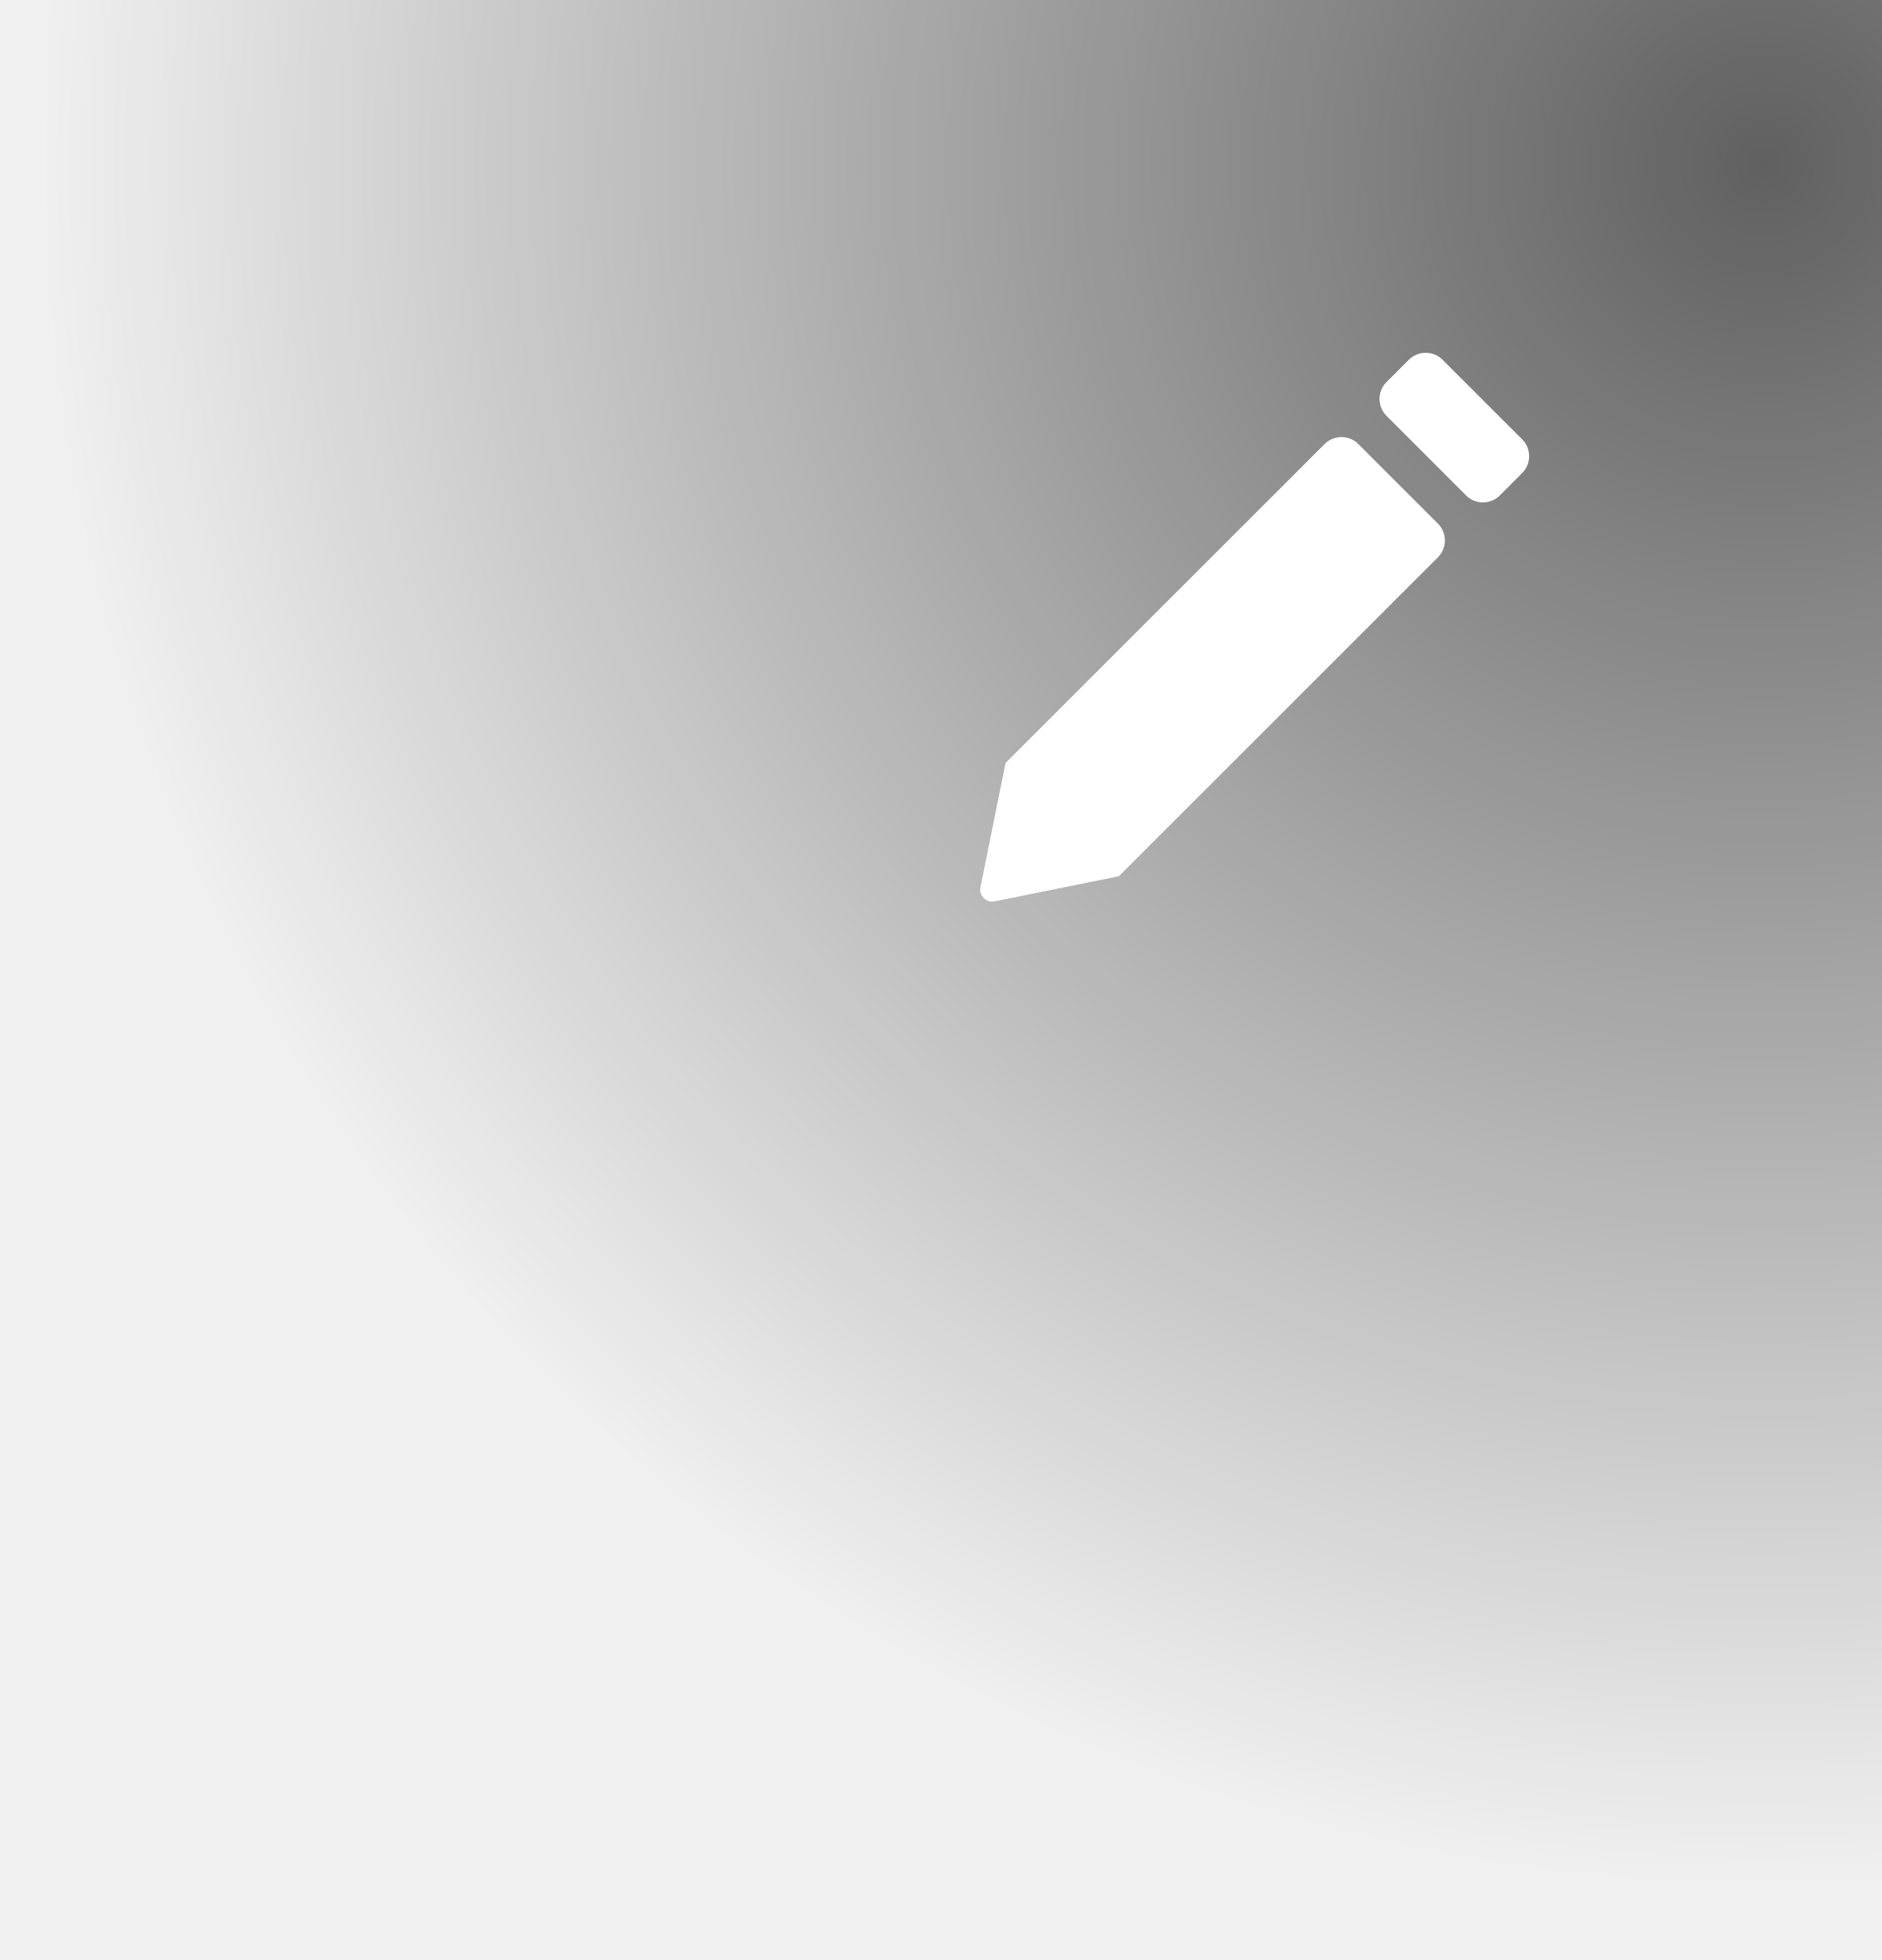
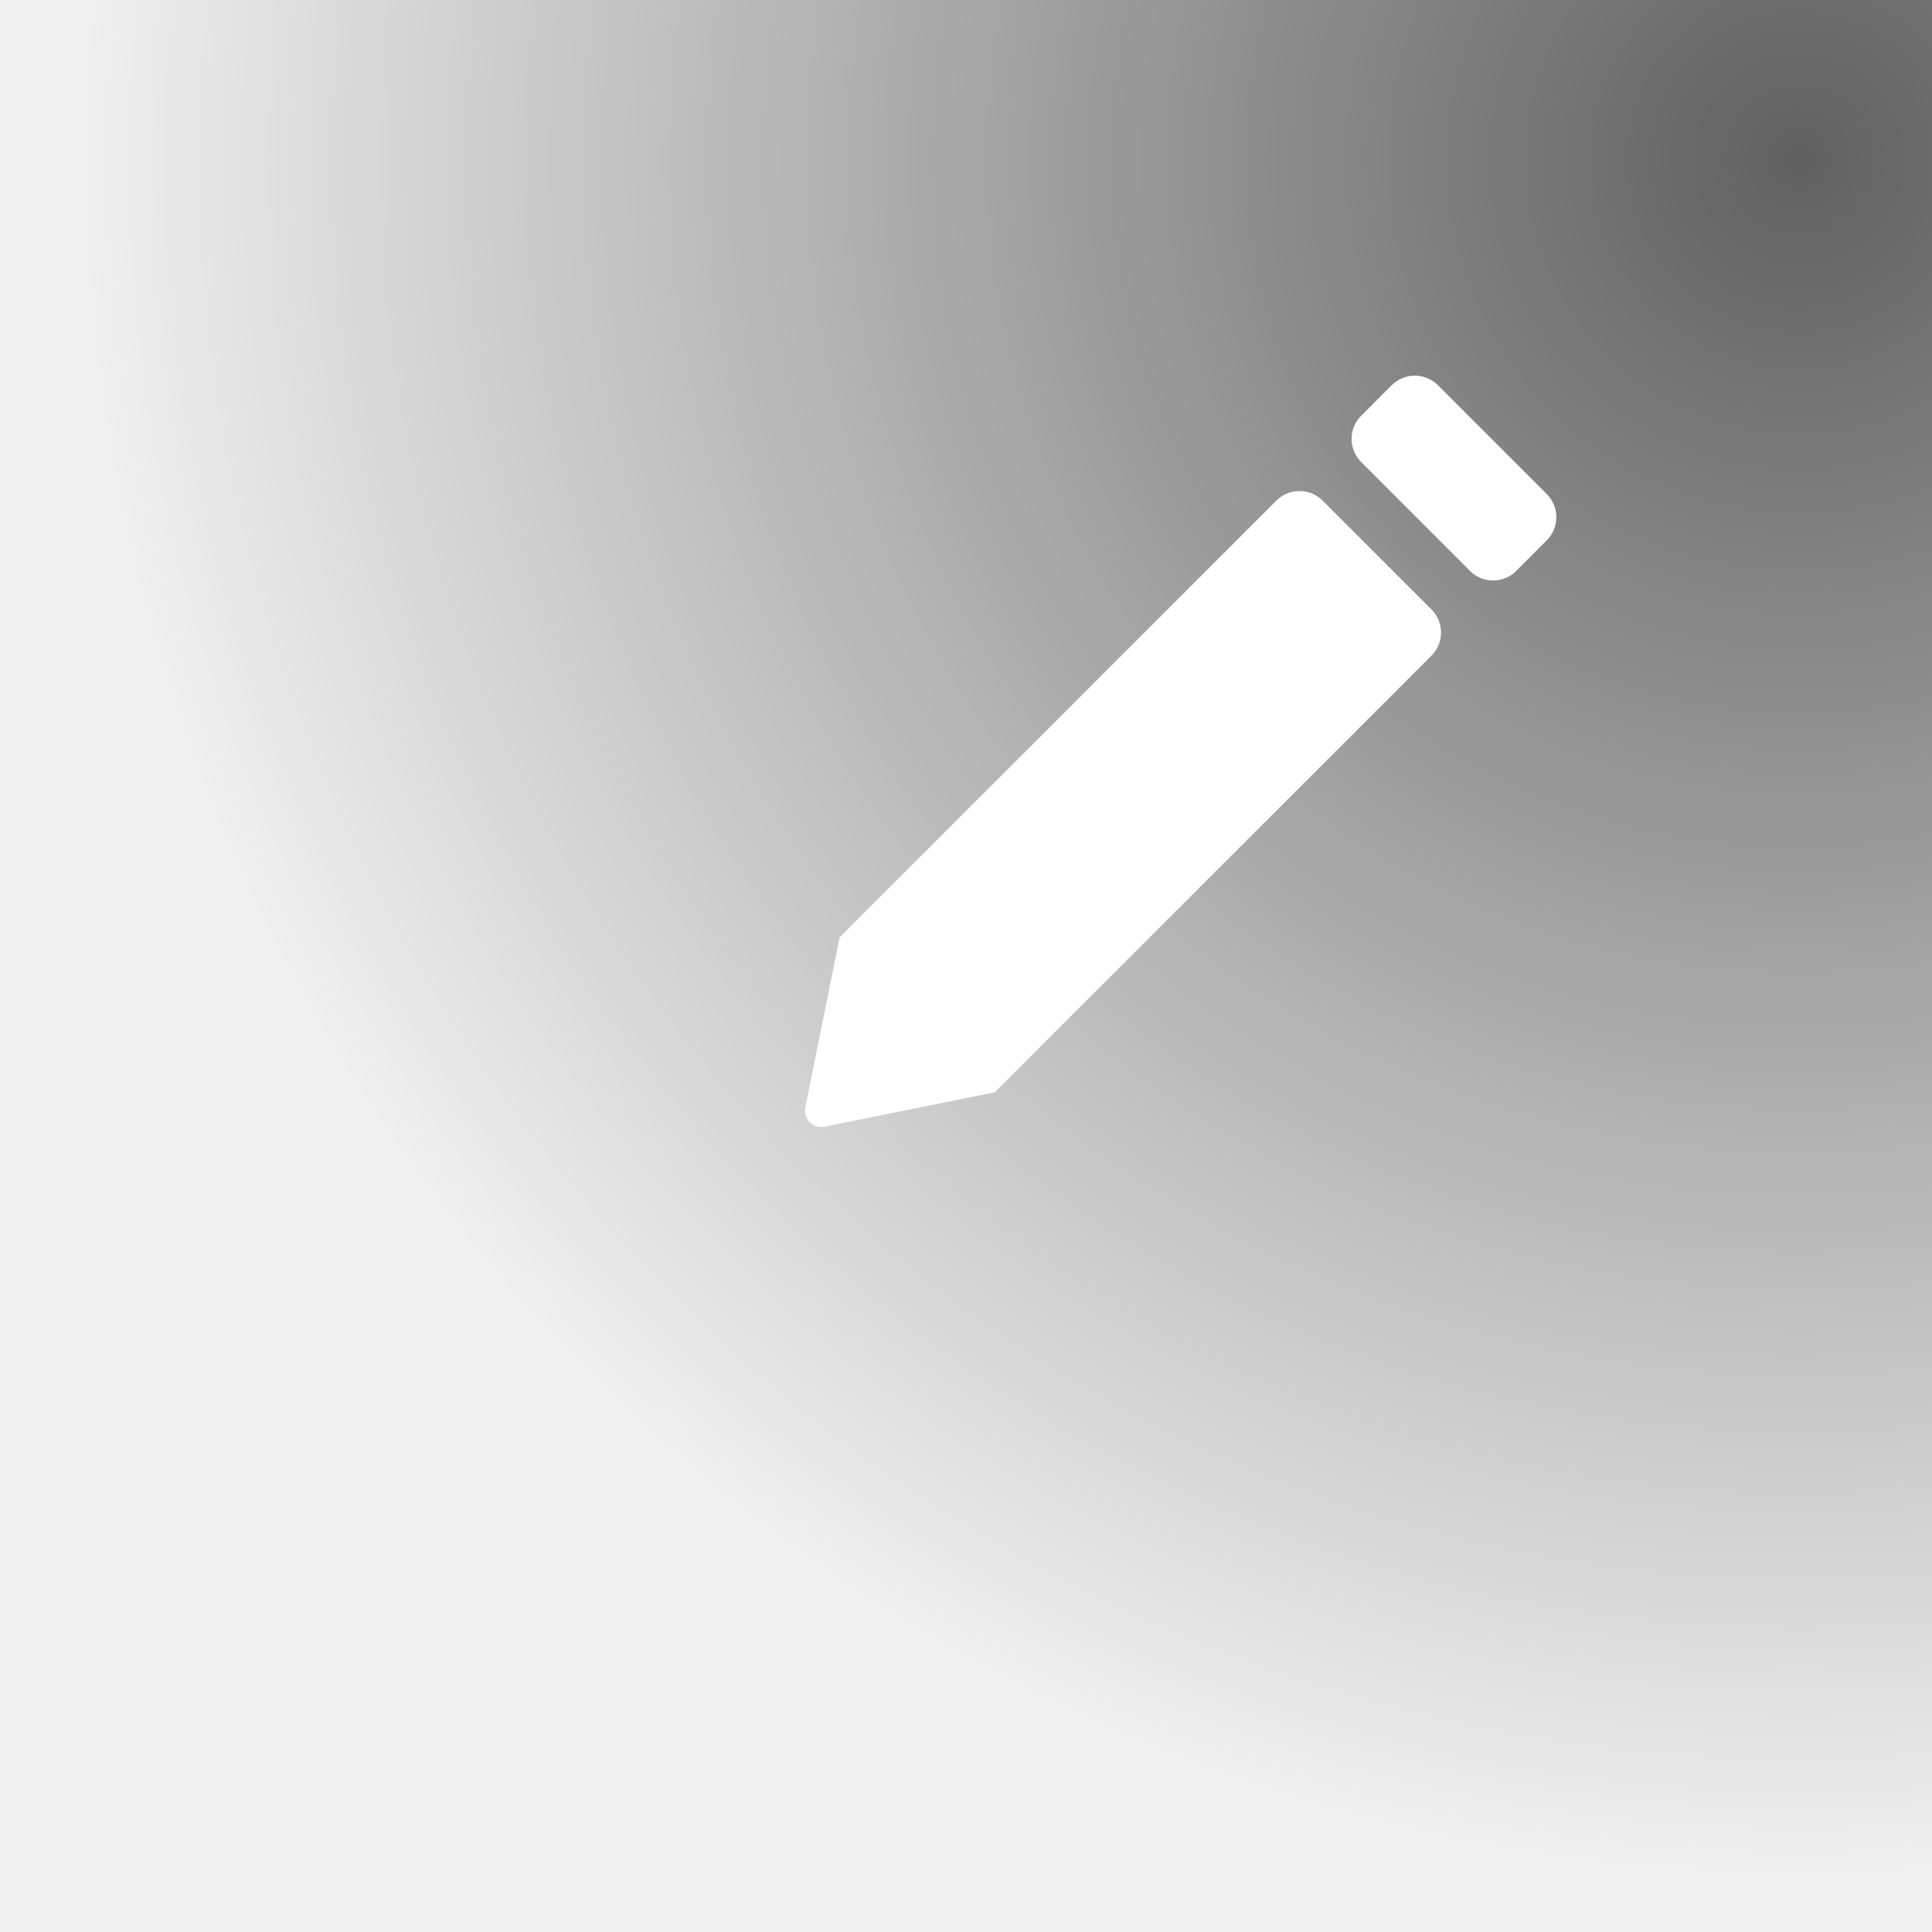
- <svg xmlns="http://www.w3.org/2000/svg" width="48px" height="50px" viewBox="0 0 48 50" version="1.1">
+ <svg xmlns="http://www.w3.org/2000/svg" width="36px" height="36px" viewBox="0 0 36 36" version="1.1">
  <defs>
-     <radialGradient cx="92.771%" cy="8.592%" fx="92.771%" fy="8.592%" r="90.255%" gradientTransform="translate(0.927713,0.085918),scale(1,0.96),rotate(131.536),translate(-0.927713,-0.085918)" id="radialGradient-1">
+     <radialGradient cx="92.771%" cy="8.592%" fx="92.771%" fy="8.592%" r="88.25%" id="radialGradient-1">
      <stop stop-color="#000000" stop-opacity="0.6" offset="0%" />
      <stop stop-color="#000000" stop-opacity="0" offset="100%" />
    </radialGradient>
  </defs>
-   <g id="页面-1" stroke="none" stroke-width="1" fill="none" fill-rule="evenodd">
-     <g id="屏保自定义定制-显示方式调整" transform="translate(-131, -960)">
+   <g id="自定义屏保" stroke="none" stroke-width="1" fill="none" fill-rule="evenodd">
+     <g id="屏保自定义定制-显示方式调整" transform="translate(-142, -960)">
      <g id="Group-3" transform="translate(10, 900)">
-         <g id="编组-7" transform="translate(121, 60)">
-           <rect id="矩形" fill="url(#radialGradient-1)" x="0" y="0" width="48" height="50" />
-           <g id="ICON-/-Action-/-Edit" transform="translate(25, 9.000007)" fill="#FFFFFF" fill-rule="nonzero">
+         <g id="编组-10" transform="translate(132, 60)">
+           <rect id="矩形" fill="url(#radialGradient-1)" x="0" y="0" width="36" height="36" />
+           <g id="ICON-/-Action-/-Edit" transform="translate(15, 7.000007)" fill="#FFFFFF" fill-rule="nonzero">
            <path d="M3.535,13.354 L0.365,13.994 C0.2,14.027 0.039,13.92 0.006,13.755 C-0.002,13.716 -0.002,13.675 0.006,13.635 L0.646,10.464 L0.646,10.464 L8.783,2.328 C9.021,2.09 9.407,2.09 9.645,2.328 C9.645,2.328 9.645,2.328 9.645,2.328 L11.673,4.356 C11.911,4.594 11.911,4.98 11.673,5.218 C11.673,5.218 11.673,5.218 11.673,5.218 L3.535,13.354 L3.535,13.354 Z M13.822,2.206 L11.793,0.178 C11.555,-0.06 11.169,-0.059 10.931,0.179 L10.363,0.747 C10.125,0.985 10.125,1.371 10.363,1.609 L12.391,3.638 C12.629,3.876 13.015,3.876 13.253,3.639 C13.253,3.638 13.253,3.638 13.253,3.638 L13.822,3.068 C14.06,2.83 14.059,2.444 13.822,2.206 Z" id="形状" />
          </g>
        </g>
      </g>
    </g>
  </g>
</svg>
